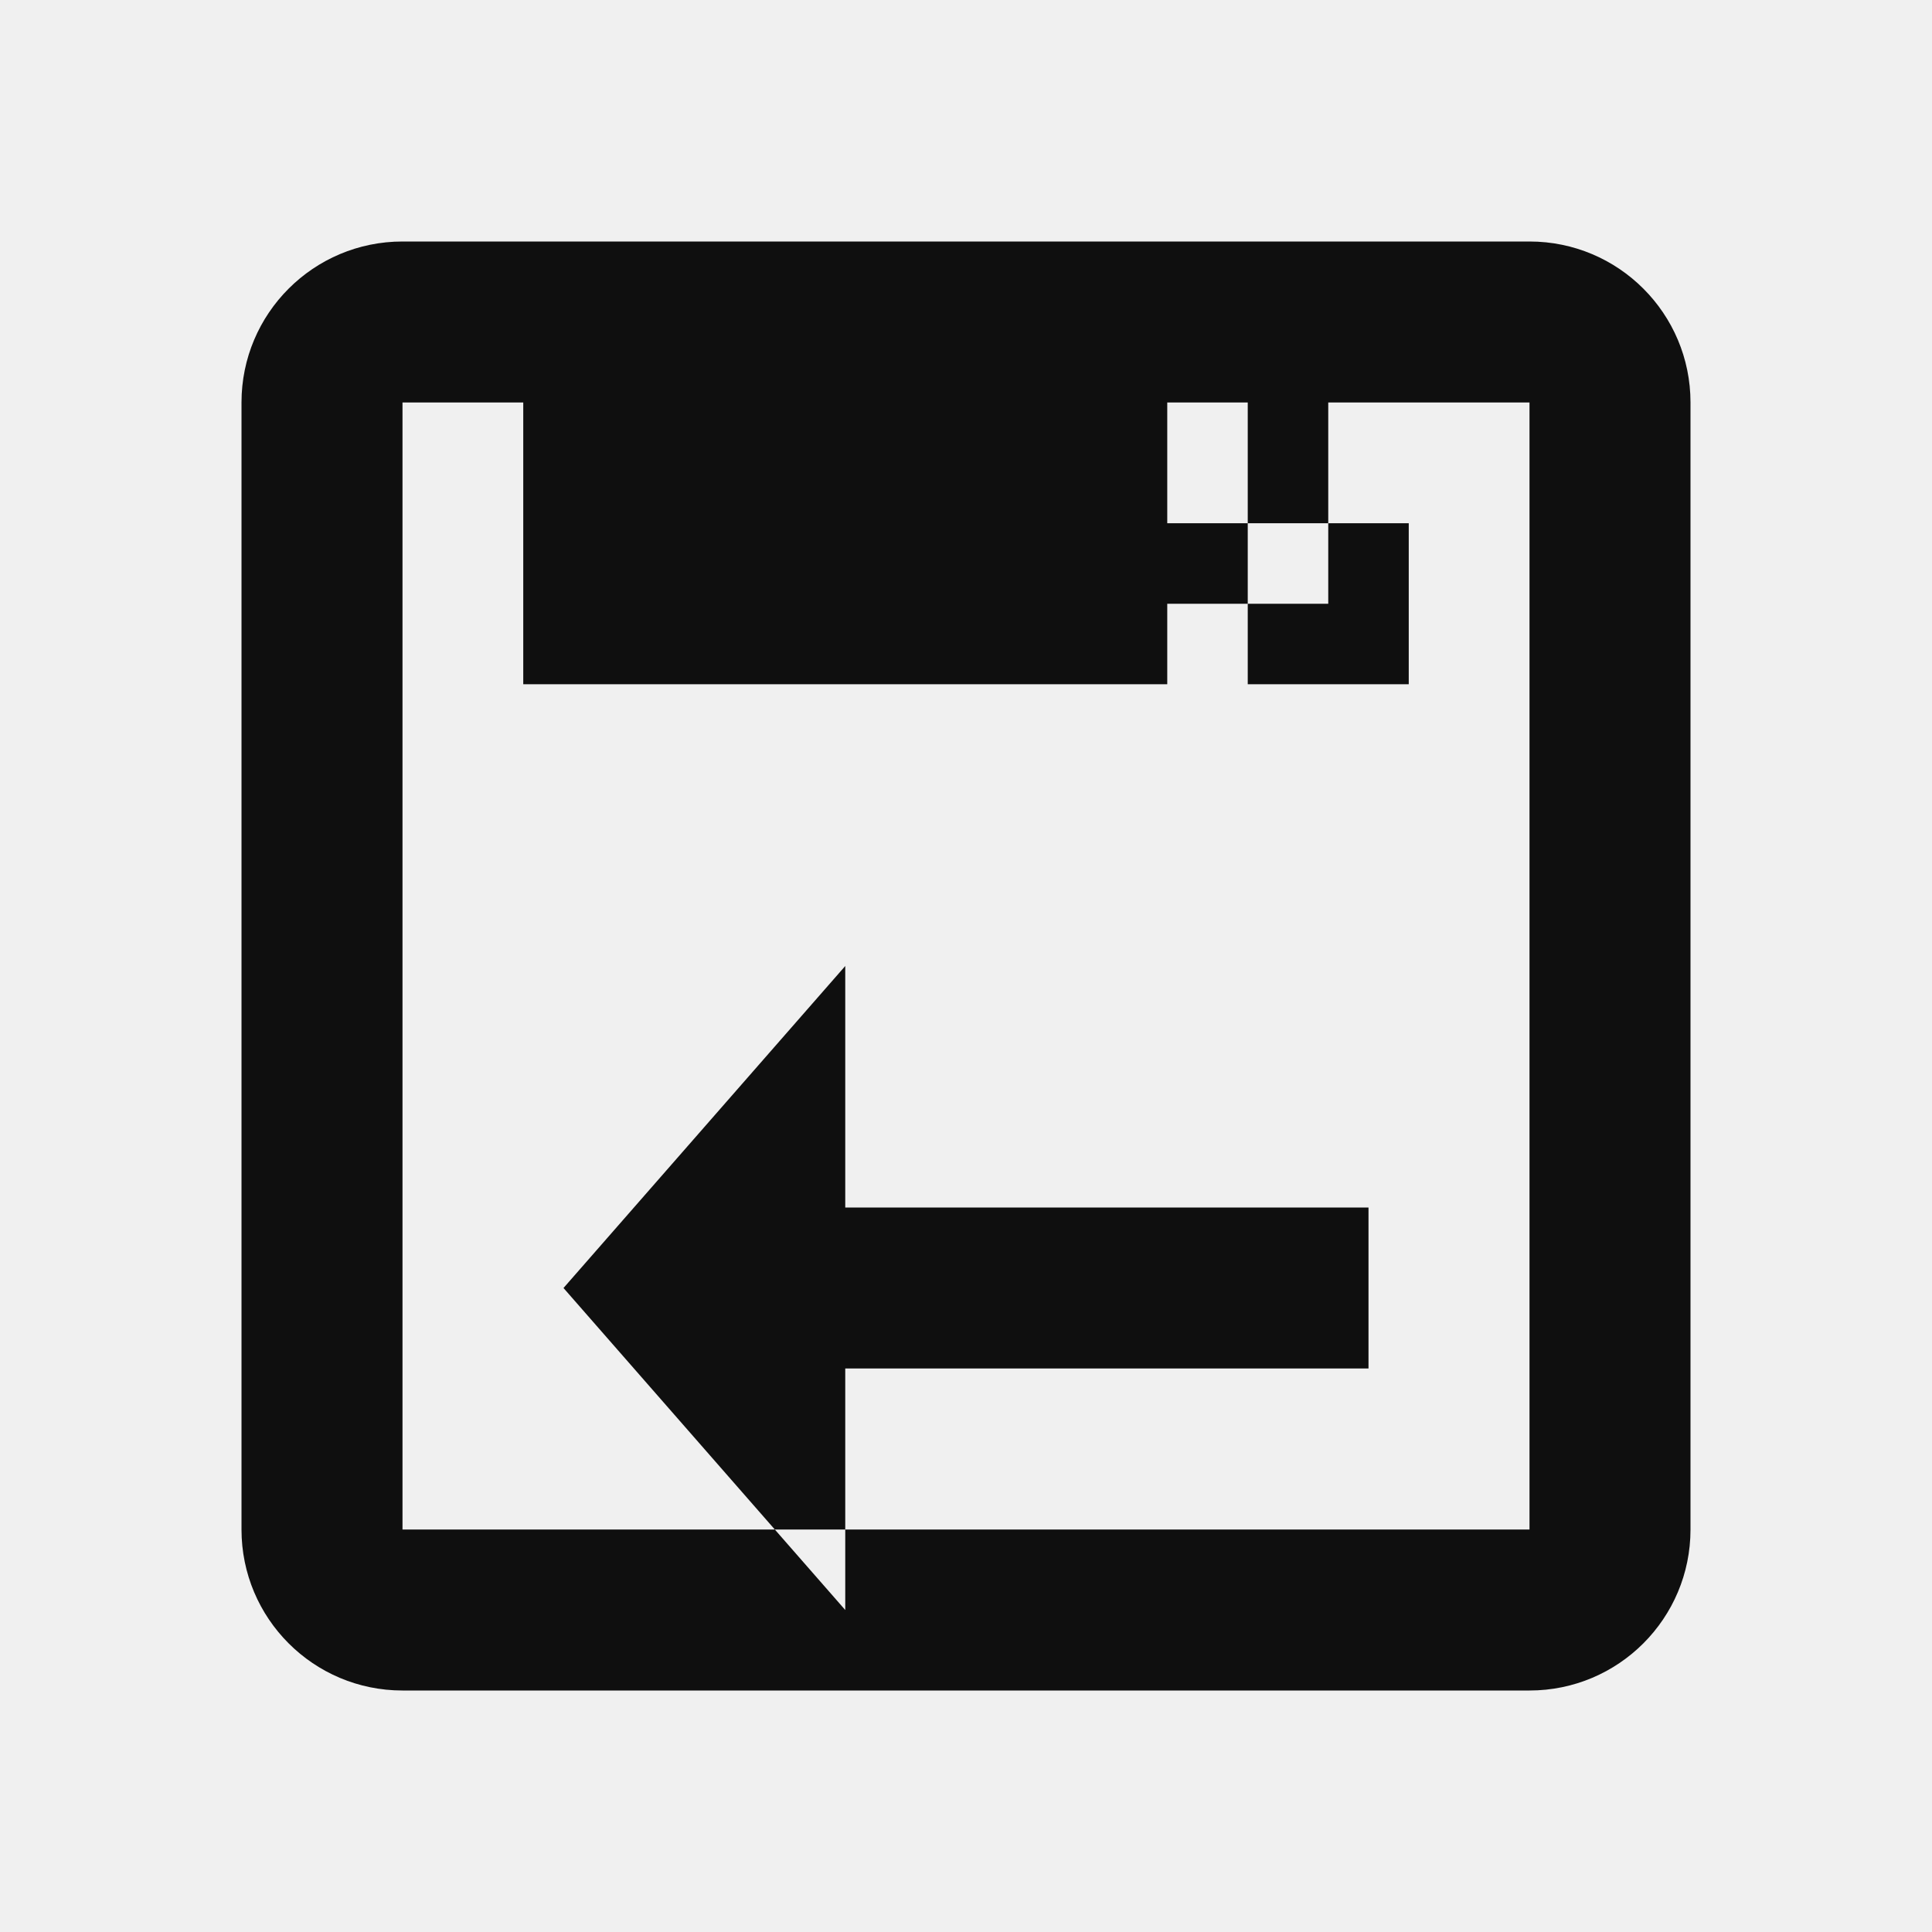
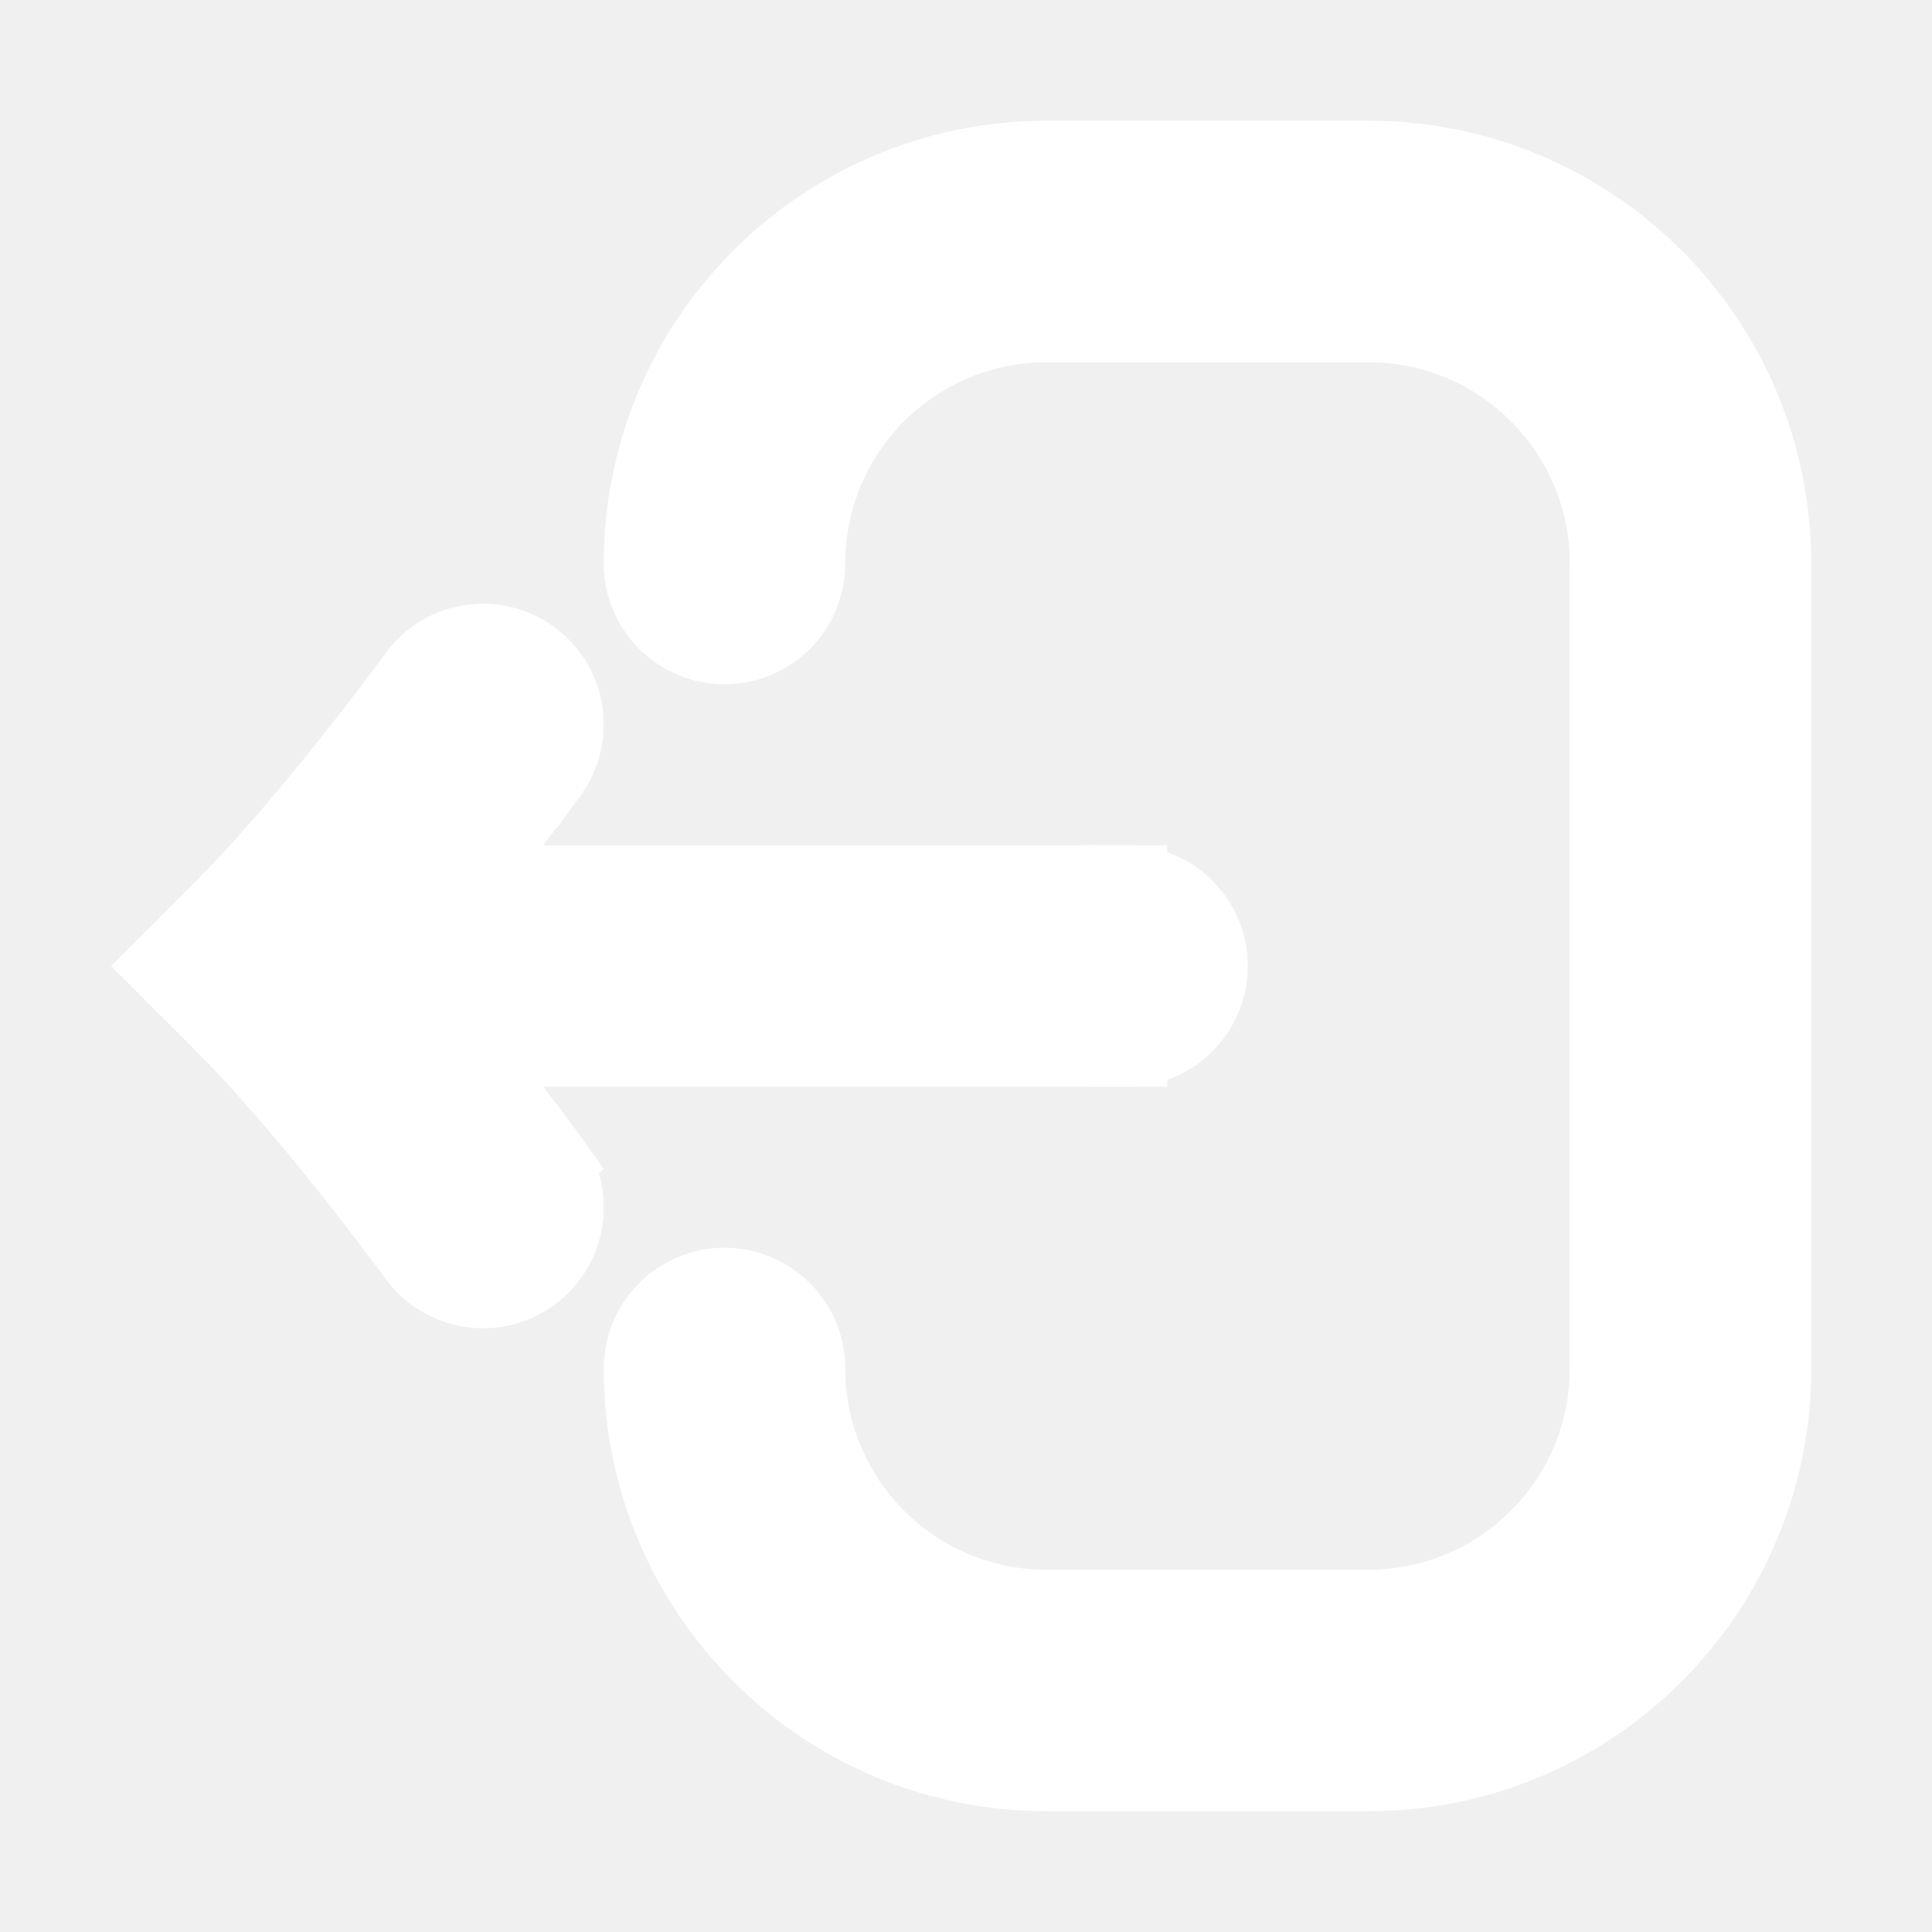
- <svg xmlns="http://www.w3.org/2000/svg" width="24px" height="24px" viewBox="0 0 24 24" fill="none">
-   <path fill-rule="evenodd" clip-rule="evenodd" d="M3 5C3 3.895 3.895 3 5 3H19C20.105 3 21 3.895 21 5V19C21 20.105 20.105 21 19 21H5C3.895 21 3 20.105 3 19V5ZM5 5V19H19V5H15.5V8.5H17.5V6.5H14.5V5H16.5V7.5H14.5V5H12.5V8.5H14.5V5H12.5V8.5H10.5V5H8.5V8.5H10.5V5H8.5V8.5H6.5V5H5ZM10.5 12L7 16L10.5 20V17H17V15H10.5V12Z" fill="#0F0F0F" />
+ <svg xmlns="http://www.w3.org/2000/svg" width="198px" height="198px" viewBox="0 0 24 24" fill="none" stroke="#ffffff">
+   <g id="SVGRepo_bgCarrier" stroke-width="0" />
+   <g id="SVGRepo_tracerCarrier" stroke-linecap="round" stroke-linejoin="round" stroke="#CCCCCC" stroke-width="0.192" />
+   <g id="SVGRepo_iconCarrier">
+     <path d="M13 2C10.239 2 8 4.239 8 7C8 7.552 8.448 8 9 8C9.552 8 10 7.552 10 7C10 5.343 11.343 4 13 4H17C18.657 4 20 5.343 20 7V17C20 18.657 18.657 20 17 20H13C11.343 20 10 18.657 10 17C10 16.448 9.552 16 9 16C8.448 16 8 16.448 8 17C8 19.761 10.239 22 13 22H17C19.761 22 22 19.761 22 17V7C22 4.239 19.761 2 17 2H13Z" fill="#ffffff" />
+     <path d="M14 11C14.552 11 15 11.448 15 12C15 12.552 14.552 13 14 13V11Z" fill="#ffffff" />
+     <path d="M5.718 11C5.807 10.89 5.892 10.784 5.973 10.682C6.218 10.372 6.426 10.1 6.573 9.905C6.646 9.808 6.705 9.729 6.745 9.675L6.792 9.612L6.804 9.595L6.808 9.588C6.808 9.588 6.809 9.588 6 9L6.808 9.588C7.133 9.142 7.035 8.516 6.588 8.191C6.141 7.866 5.516 7.965 5.191 8.412L5.188 8.416L5.178 8.43L5.136 8.487C5.099 8.537 5.045 8.61 4.975 8.703C4.836 8.887 4.639 9.145 4.406 9.439C3.934 10.034 3.338 10.748 2.793 11.293L2.086 12L2.793 12.707C3.338 13.252 3.934 13.966 4.406 14.561C4.639 14.855 4.836 15.113 4.975 15.297C5.045 15.39 5.099 15.463 5.136 15.513L5.178 15.57L5.188 15.584L5.19 15.587C5.515 16.034 6.141 16.134 6.588 15.809C7.035 15.484 7.134 14.859 6.809 14.412L6 15C6.809 14.412 6.809 14.412 6.809 14.412L6.804 14.405L6.792 14.388L6.745 14.325C6.705 14.271 6.646 14.192 6.573 14.095C6.426 13.9 6.218 13.628 5.973 13.318C5.892 13.216 5.807 13.11 5.718 13H14V11H5.718Z" fill="#ffffff" />
+   </g>
</svg>
